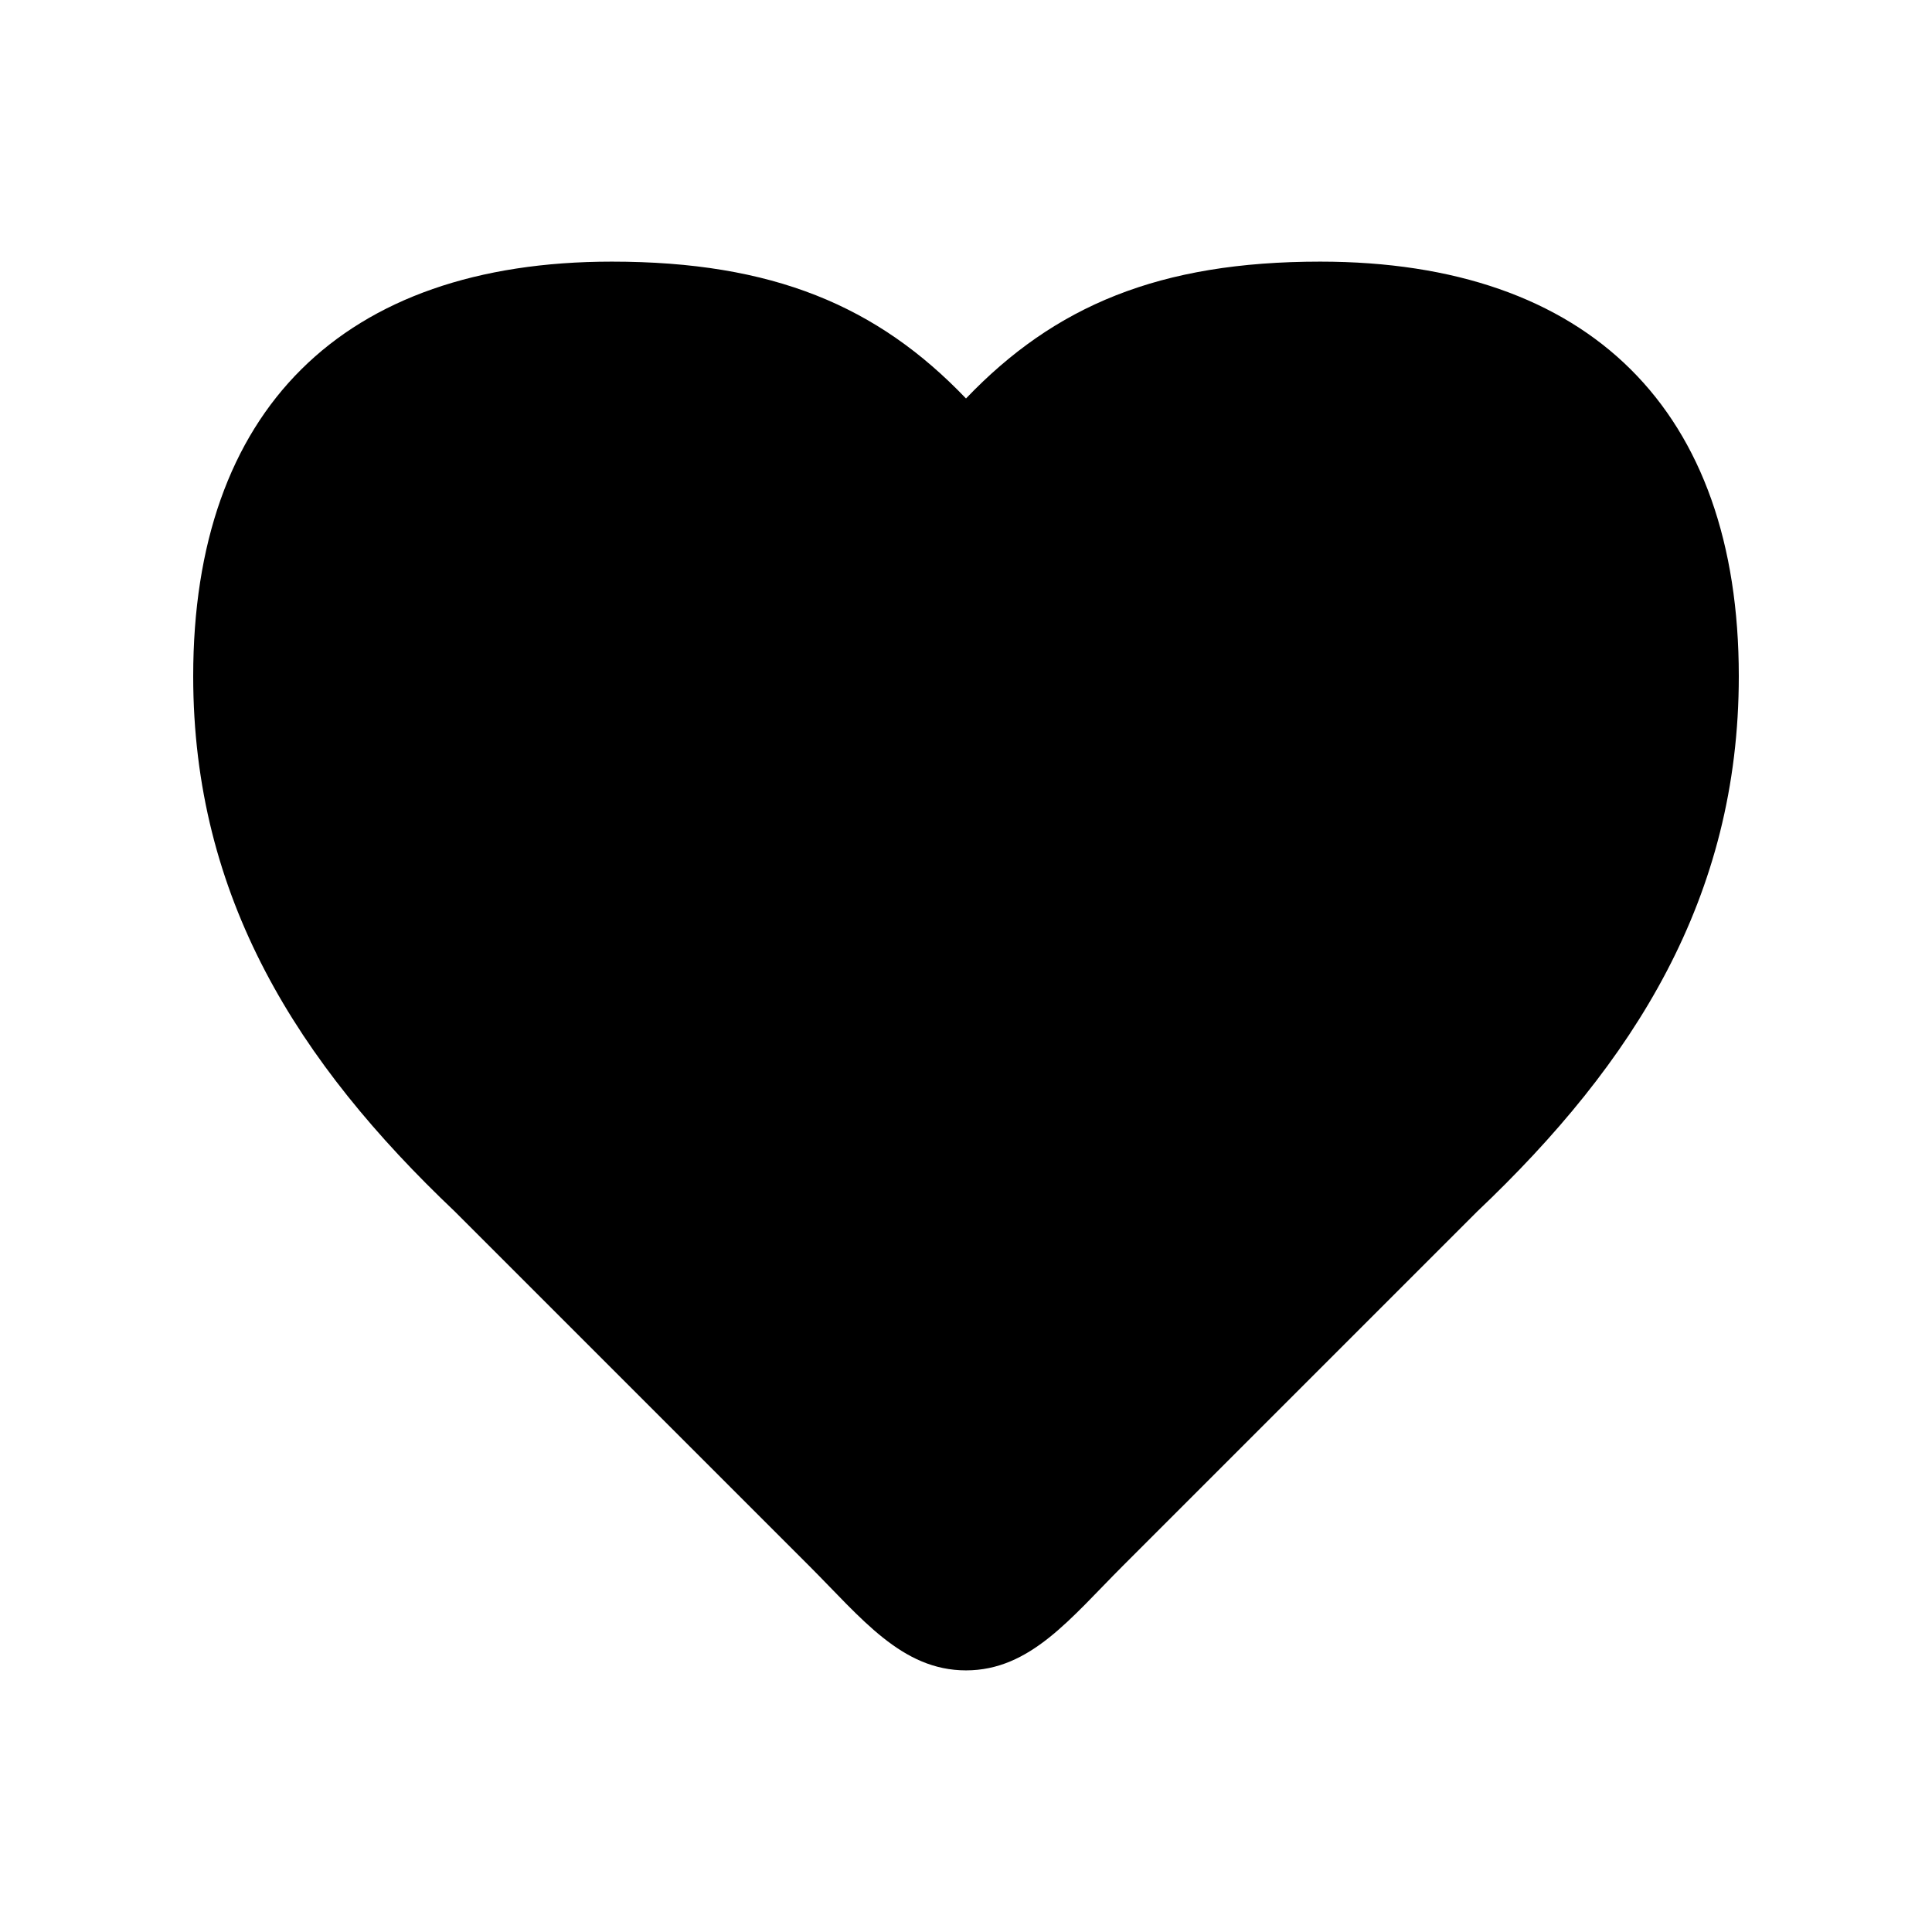
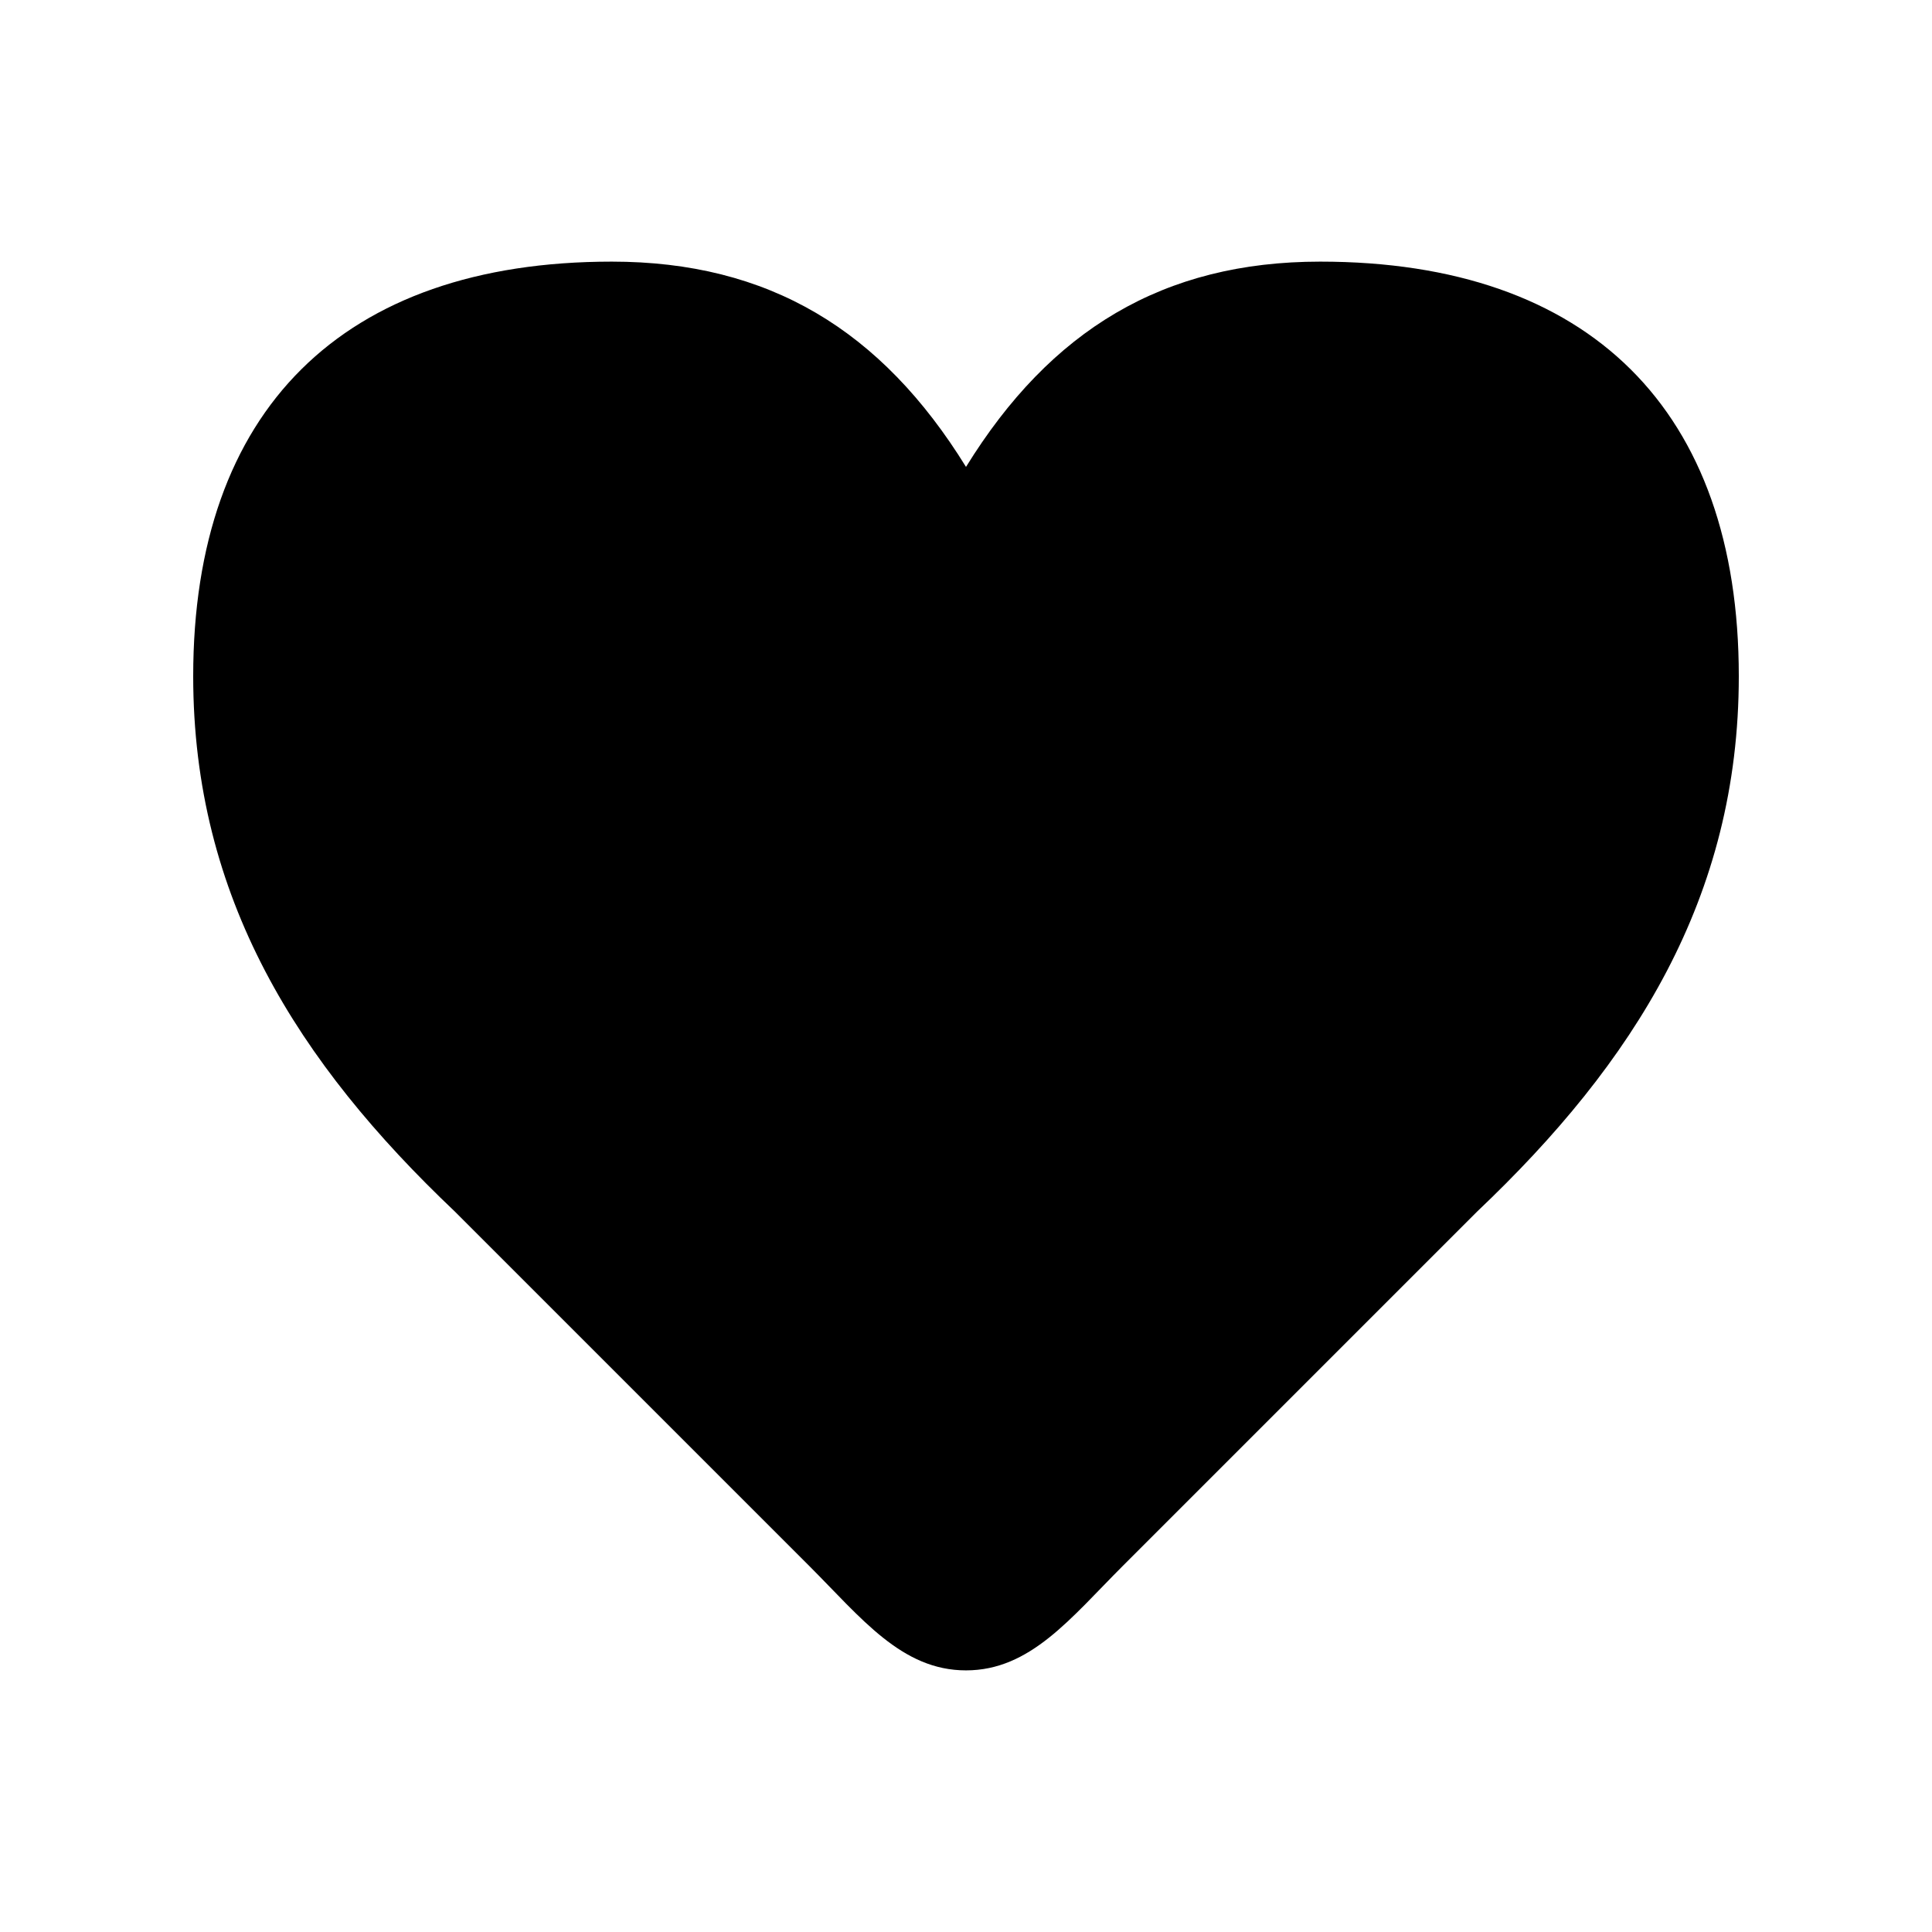
<svg xmlns="http://www.w3.org/2000/svg" viewBox="0 0 24 24" fill="currentColor" stroke="none" fill-rule="evenodd">
  <g data-part="body">
-     <path d="M12 4.95 C10.9 3.8 9.6 3.25 7.6 3.25 C4.25 3.25 2.4 5.1 2.4 8.4 C2.4 11.15 3.7 13.2 5.65 15.05 L10.05 19.45 C10.7 20.1 11.2 20.75 12 20.75 C12.8 20.75 13.3 20.1 13.95 19.45 L18.35 15.05 C20.3 13.2 21.6 11.15 21.6 8.4 C21.6 5.1 19.75 3.25 16.4 3.25 C14.4 3.25 13.1 3.8 12 4.95 Z" />
+     <path d="M12 5.8 C10.95 4.1 9.55 3.25 7.6 3.25 C4.25 3.25 2.4 5.1 2.4 8.4 C2.4 11.15 3.7 13.2 5.65 15.05 L10.05 19.45 C10.7 20.1 11.2 20.75 12 20.75 C12.8 20.75 13.3 20.1 13.95 19.45 L18.35 15.05 C20.3 13.2 21.6 11.15 21.6 8.4 C21.6 5.1 19.75 3.25 16.4 3.25 C14.45 3.25 13.05 4.1 12 5.8 Z" />
  </g>
</svg>
